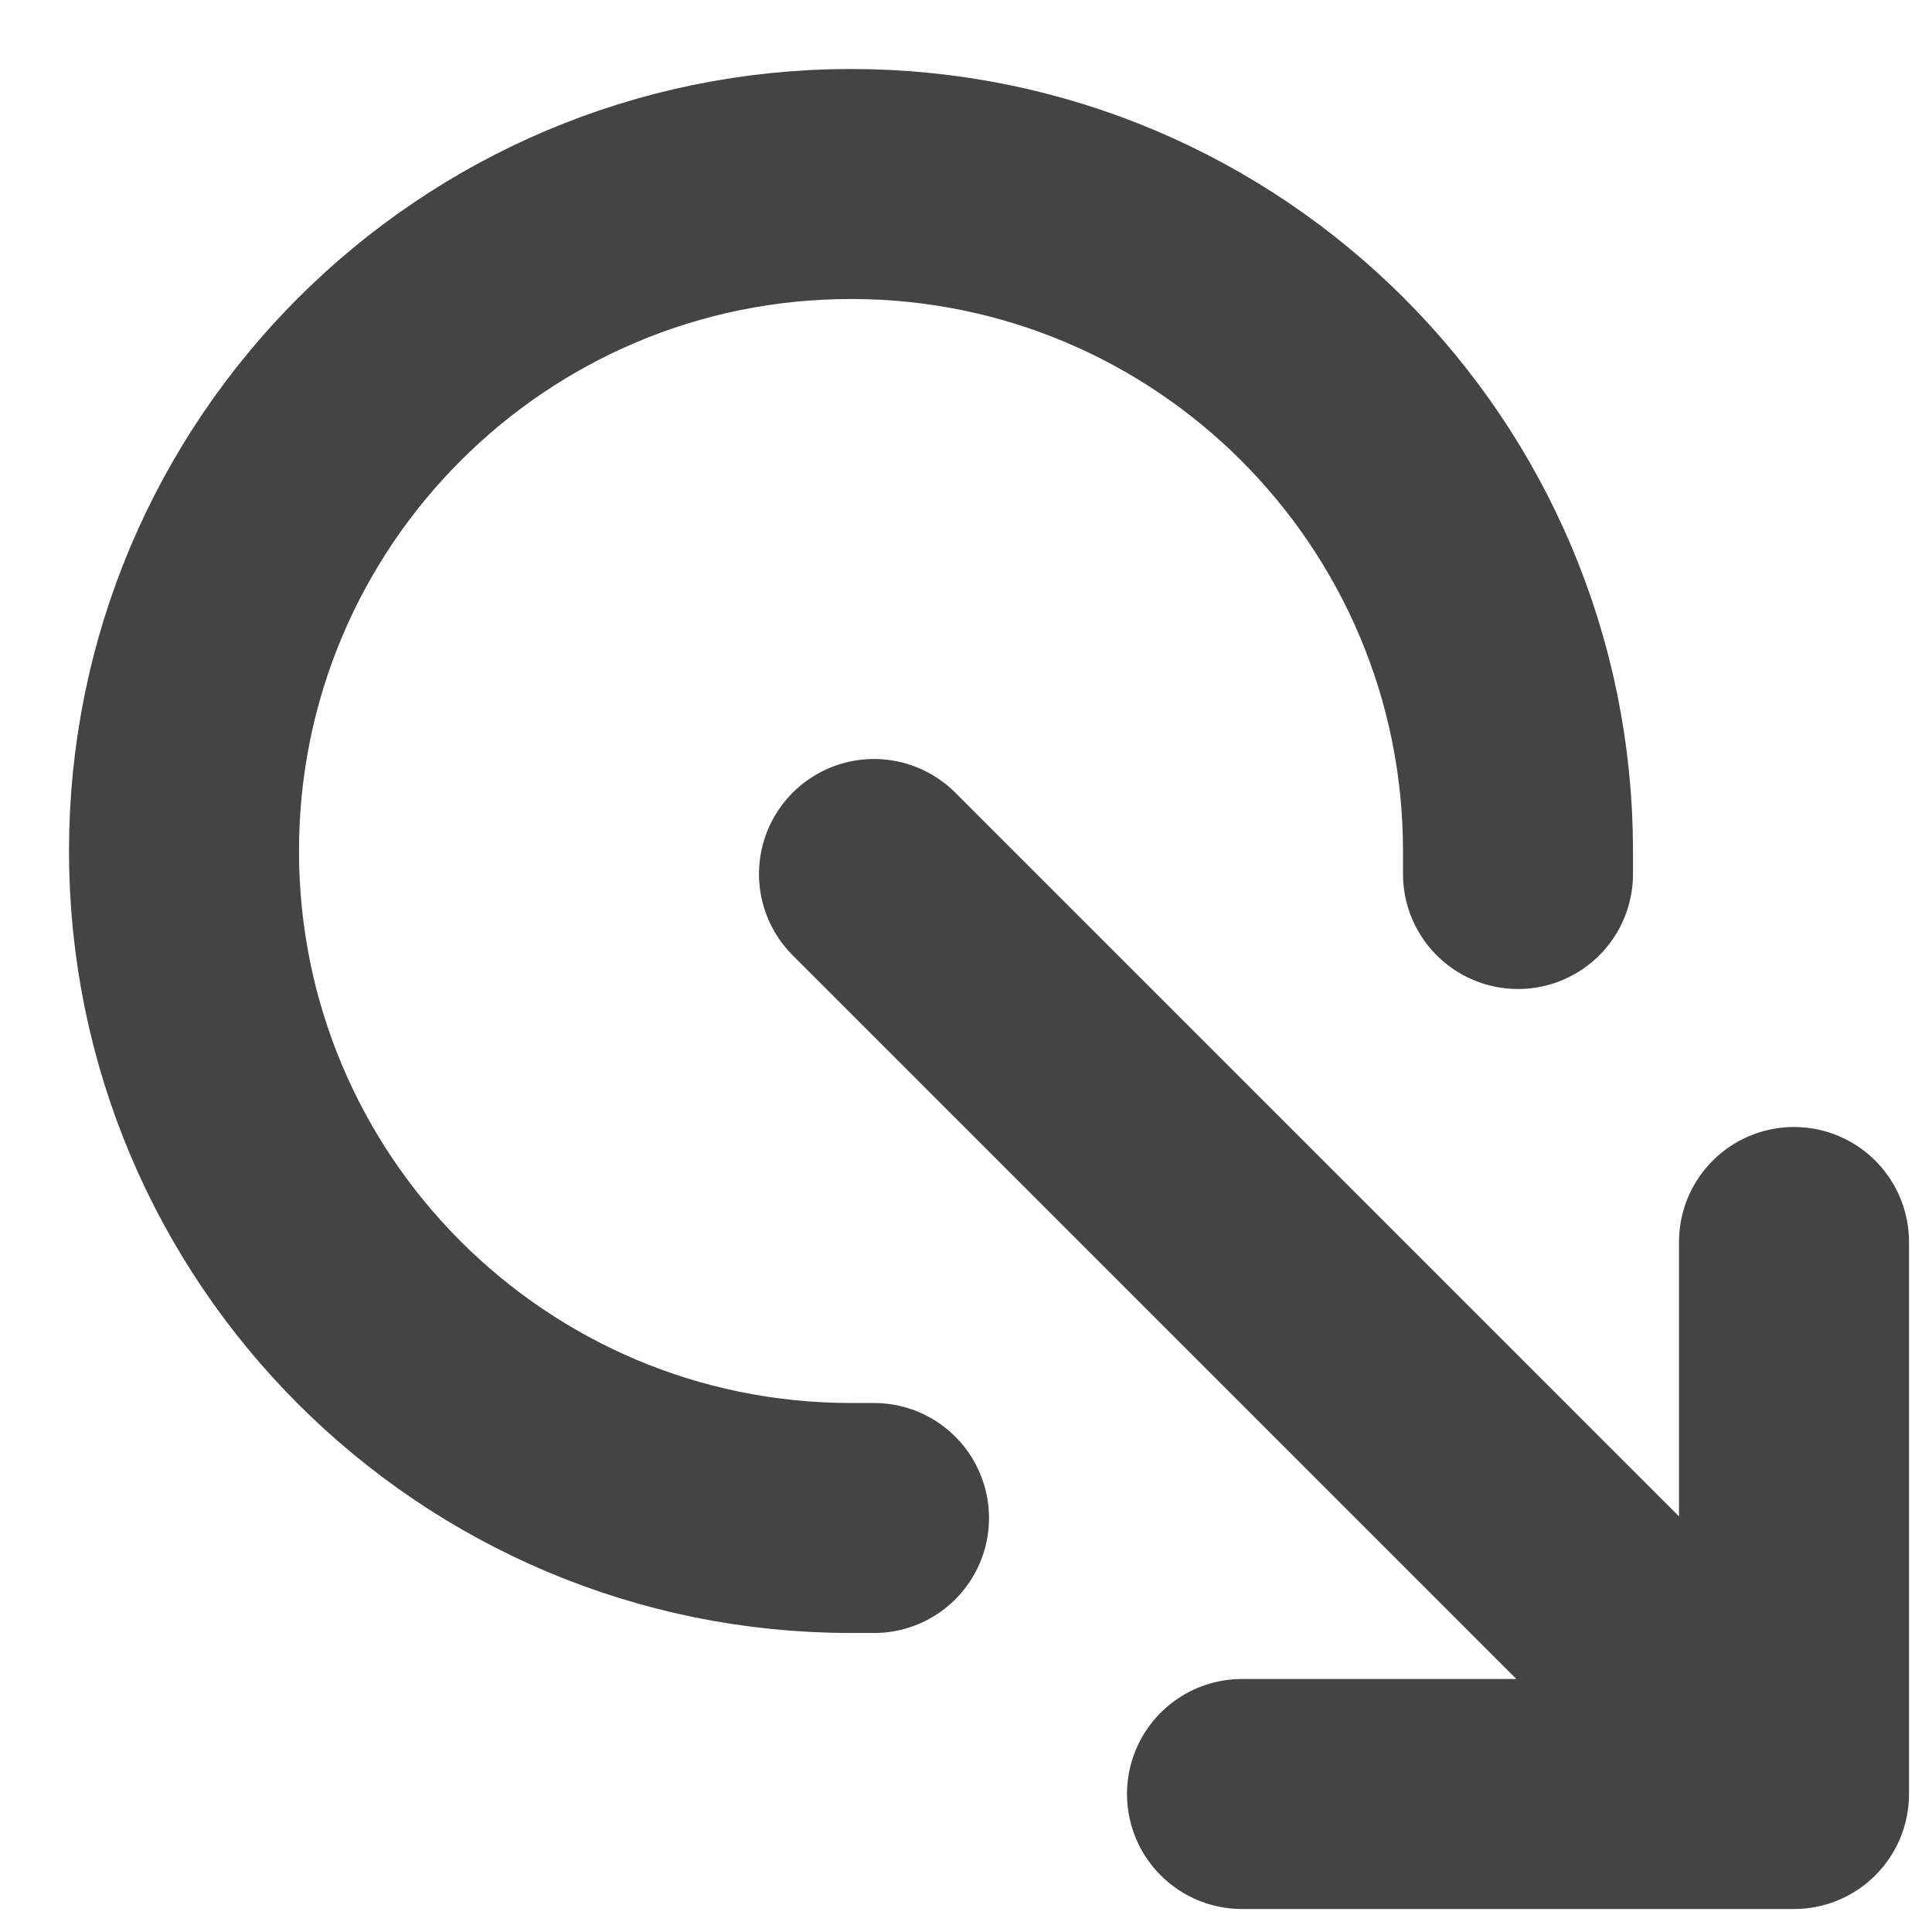
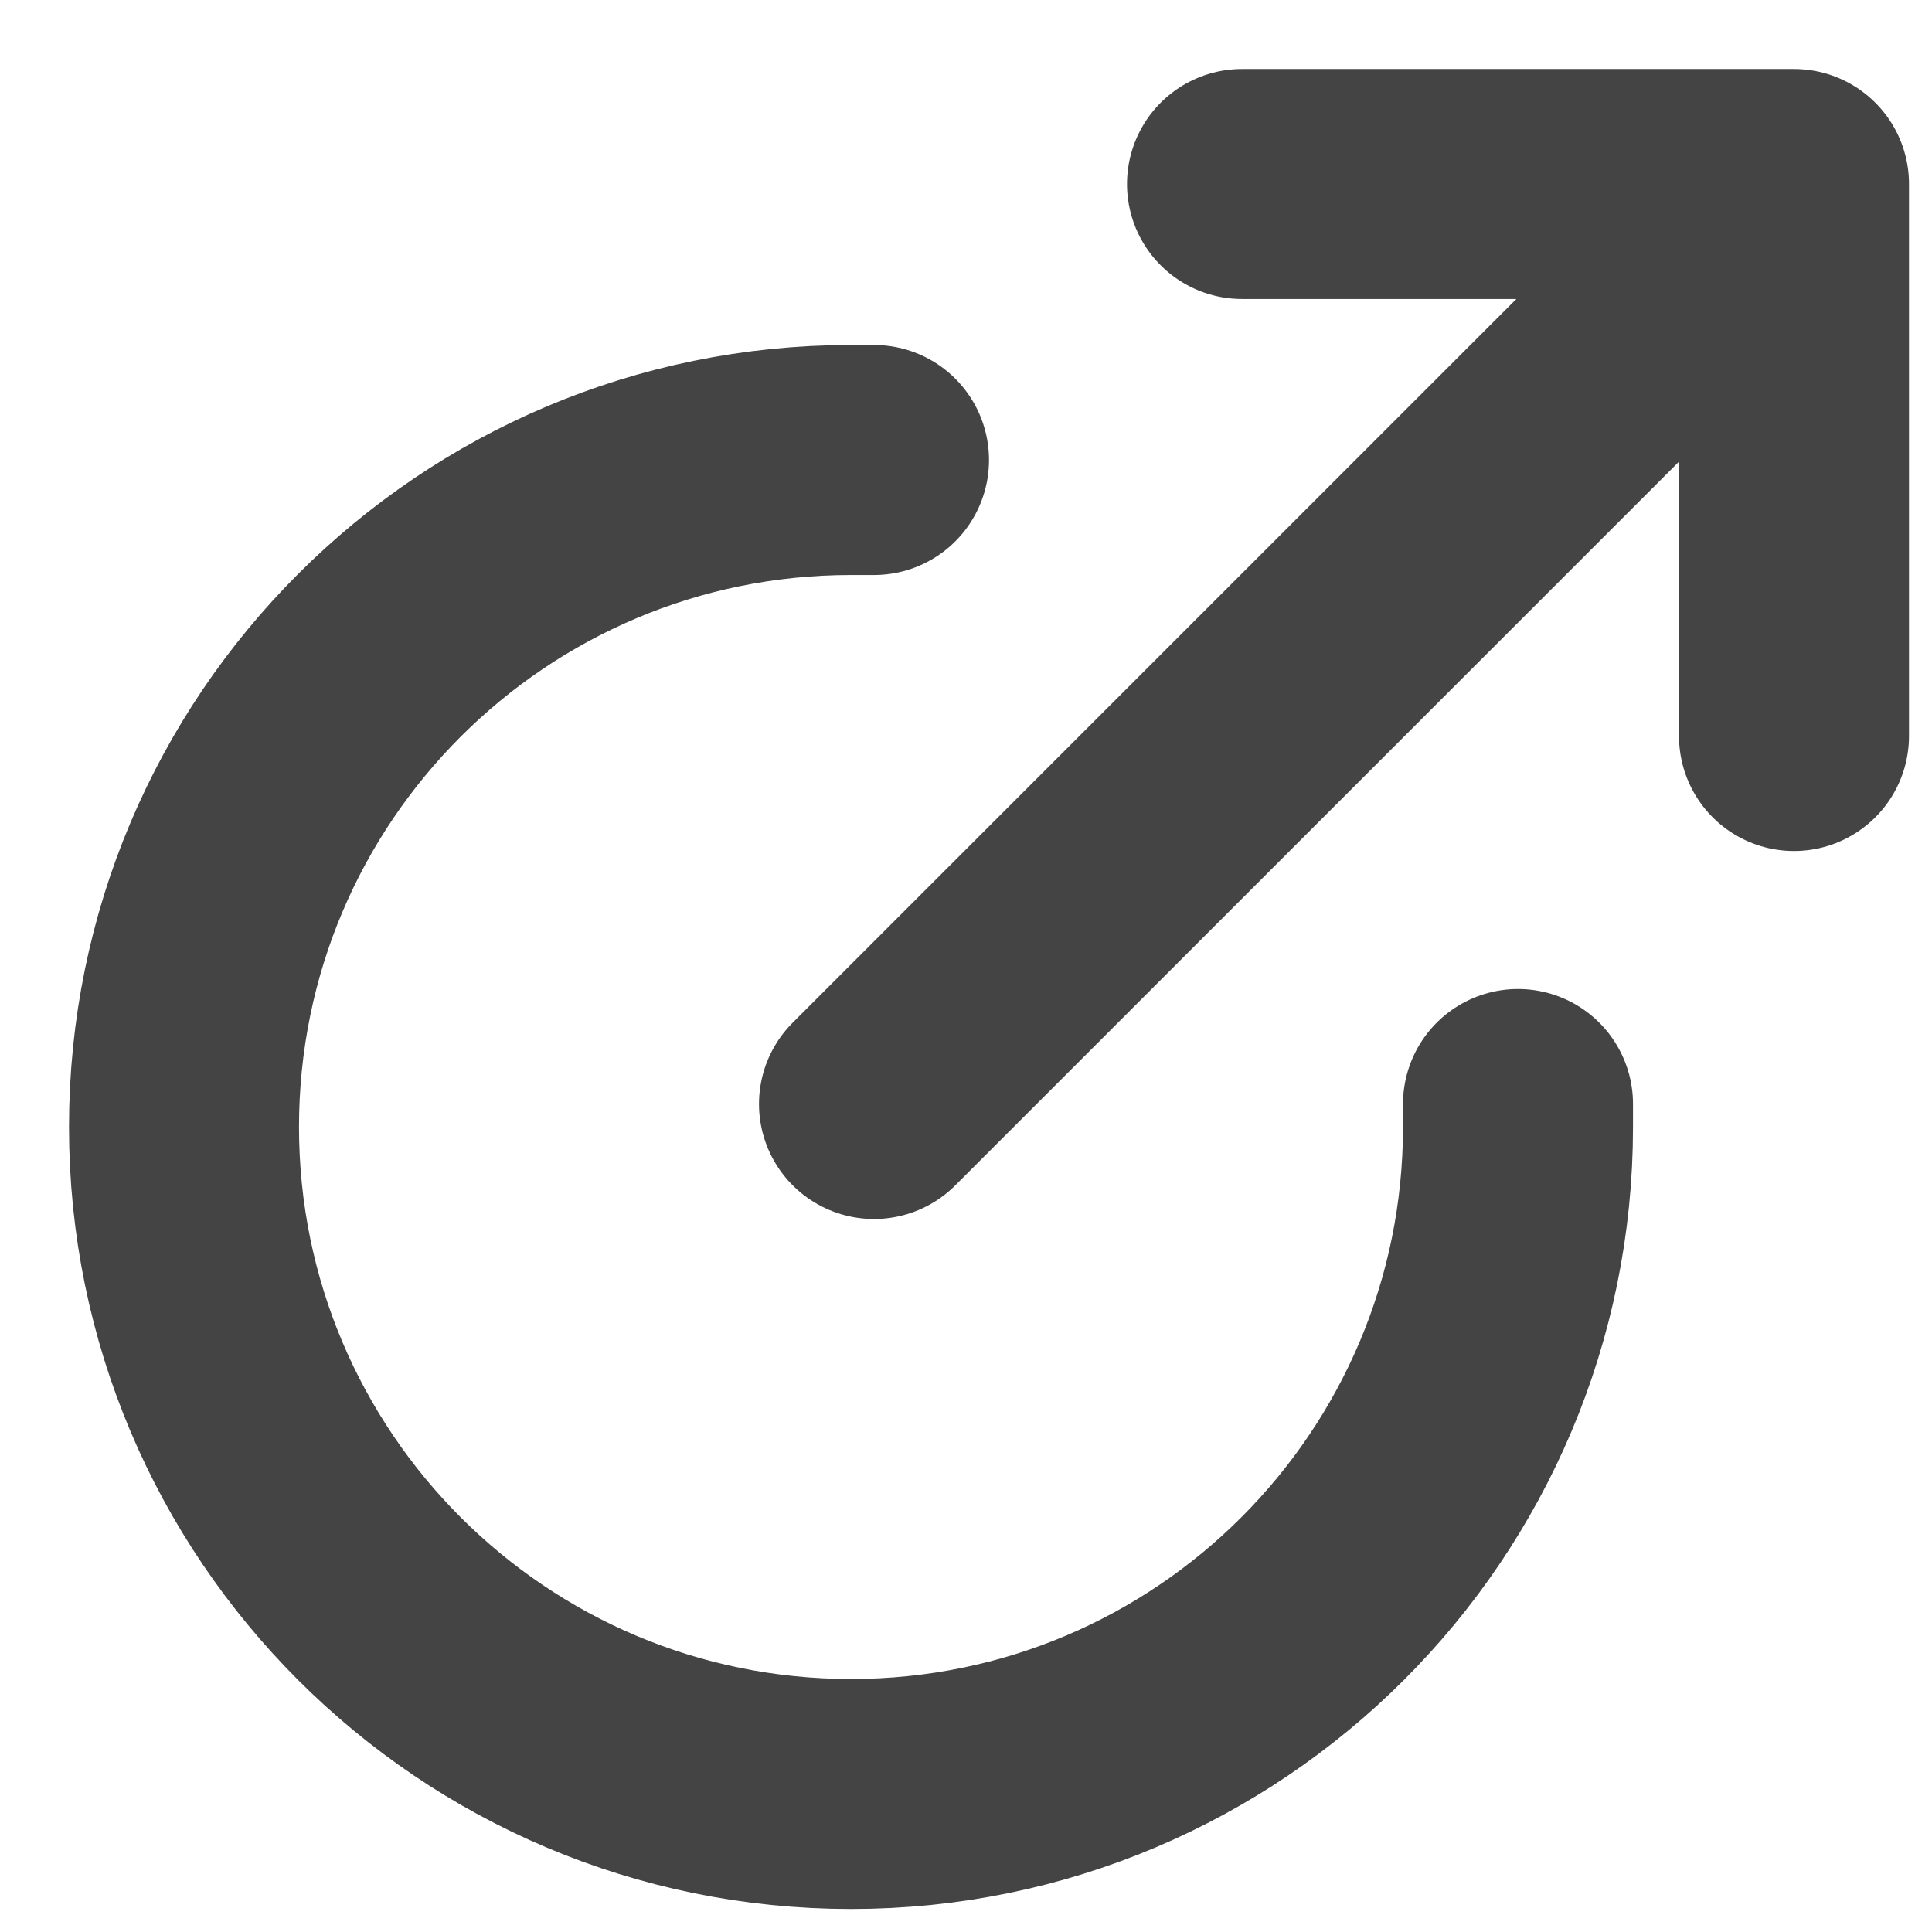
<svg xmlns="http://www.w3.org/2000/svg" width="21" height="21" viewBox="0 0 21 21" fill="none">
-   <path d="M16.5 9.5V9.25C16.5 5.246 13.254 2 9.25 2V2C5.246 2 2 5.246 2 9.25V9.25C2 13.254 5.246 16.5 9.25 16.5H9.5M9.5 9.5L19.5 19.5M19.5 19.5V13.5M19.5 19.5H13.5" stroke="#444444" stroke-width="2.5" stroke-linecap="round" stroke-linejoin="round" />
+   <path d="M9.5 5L9.25 5C5.246 5 2 8.246 2 12.25V12.25C2 16.254 5.246 19.5 9.25 19.5V19.5C13.254 19.5 16.5 16.254 16.5 12.25L16.5 12M9.5 12L19.5 2M19.5 2L13.5 2M19.5 2L19.5 8" stroke="#444444" stroke-width="2.5" stroke-linecap="round" stroke-linejoin="round" />
</svg>
